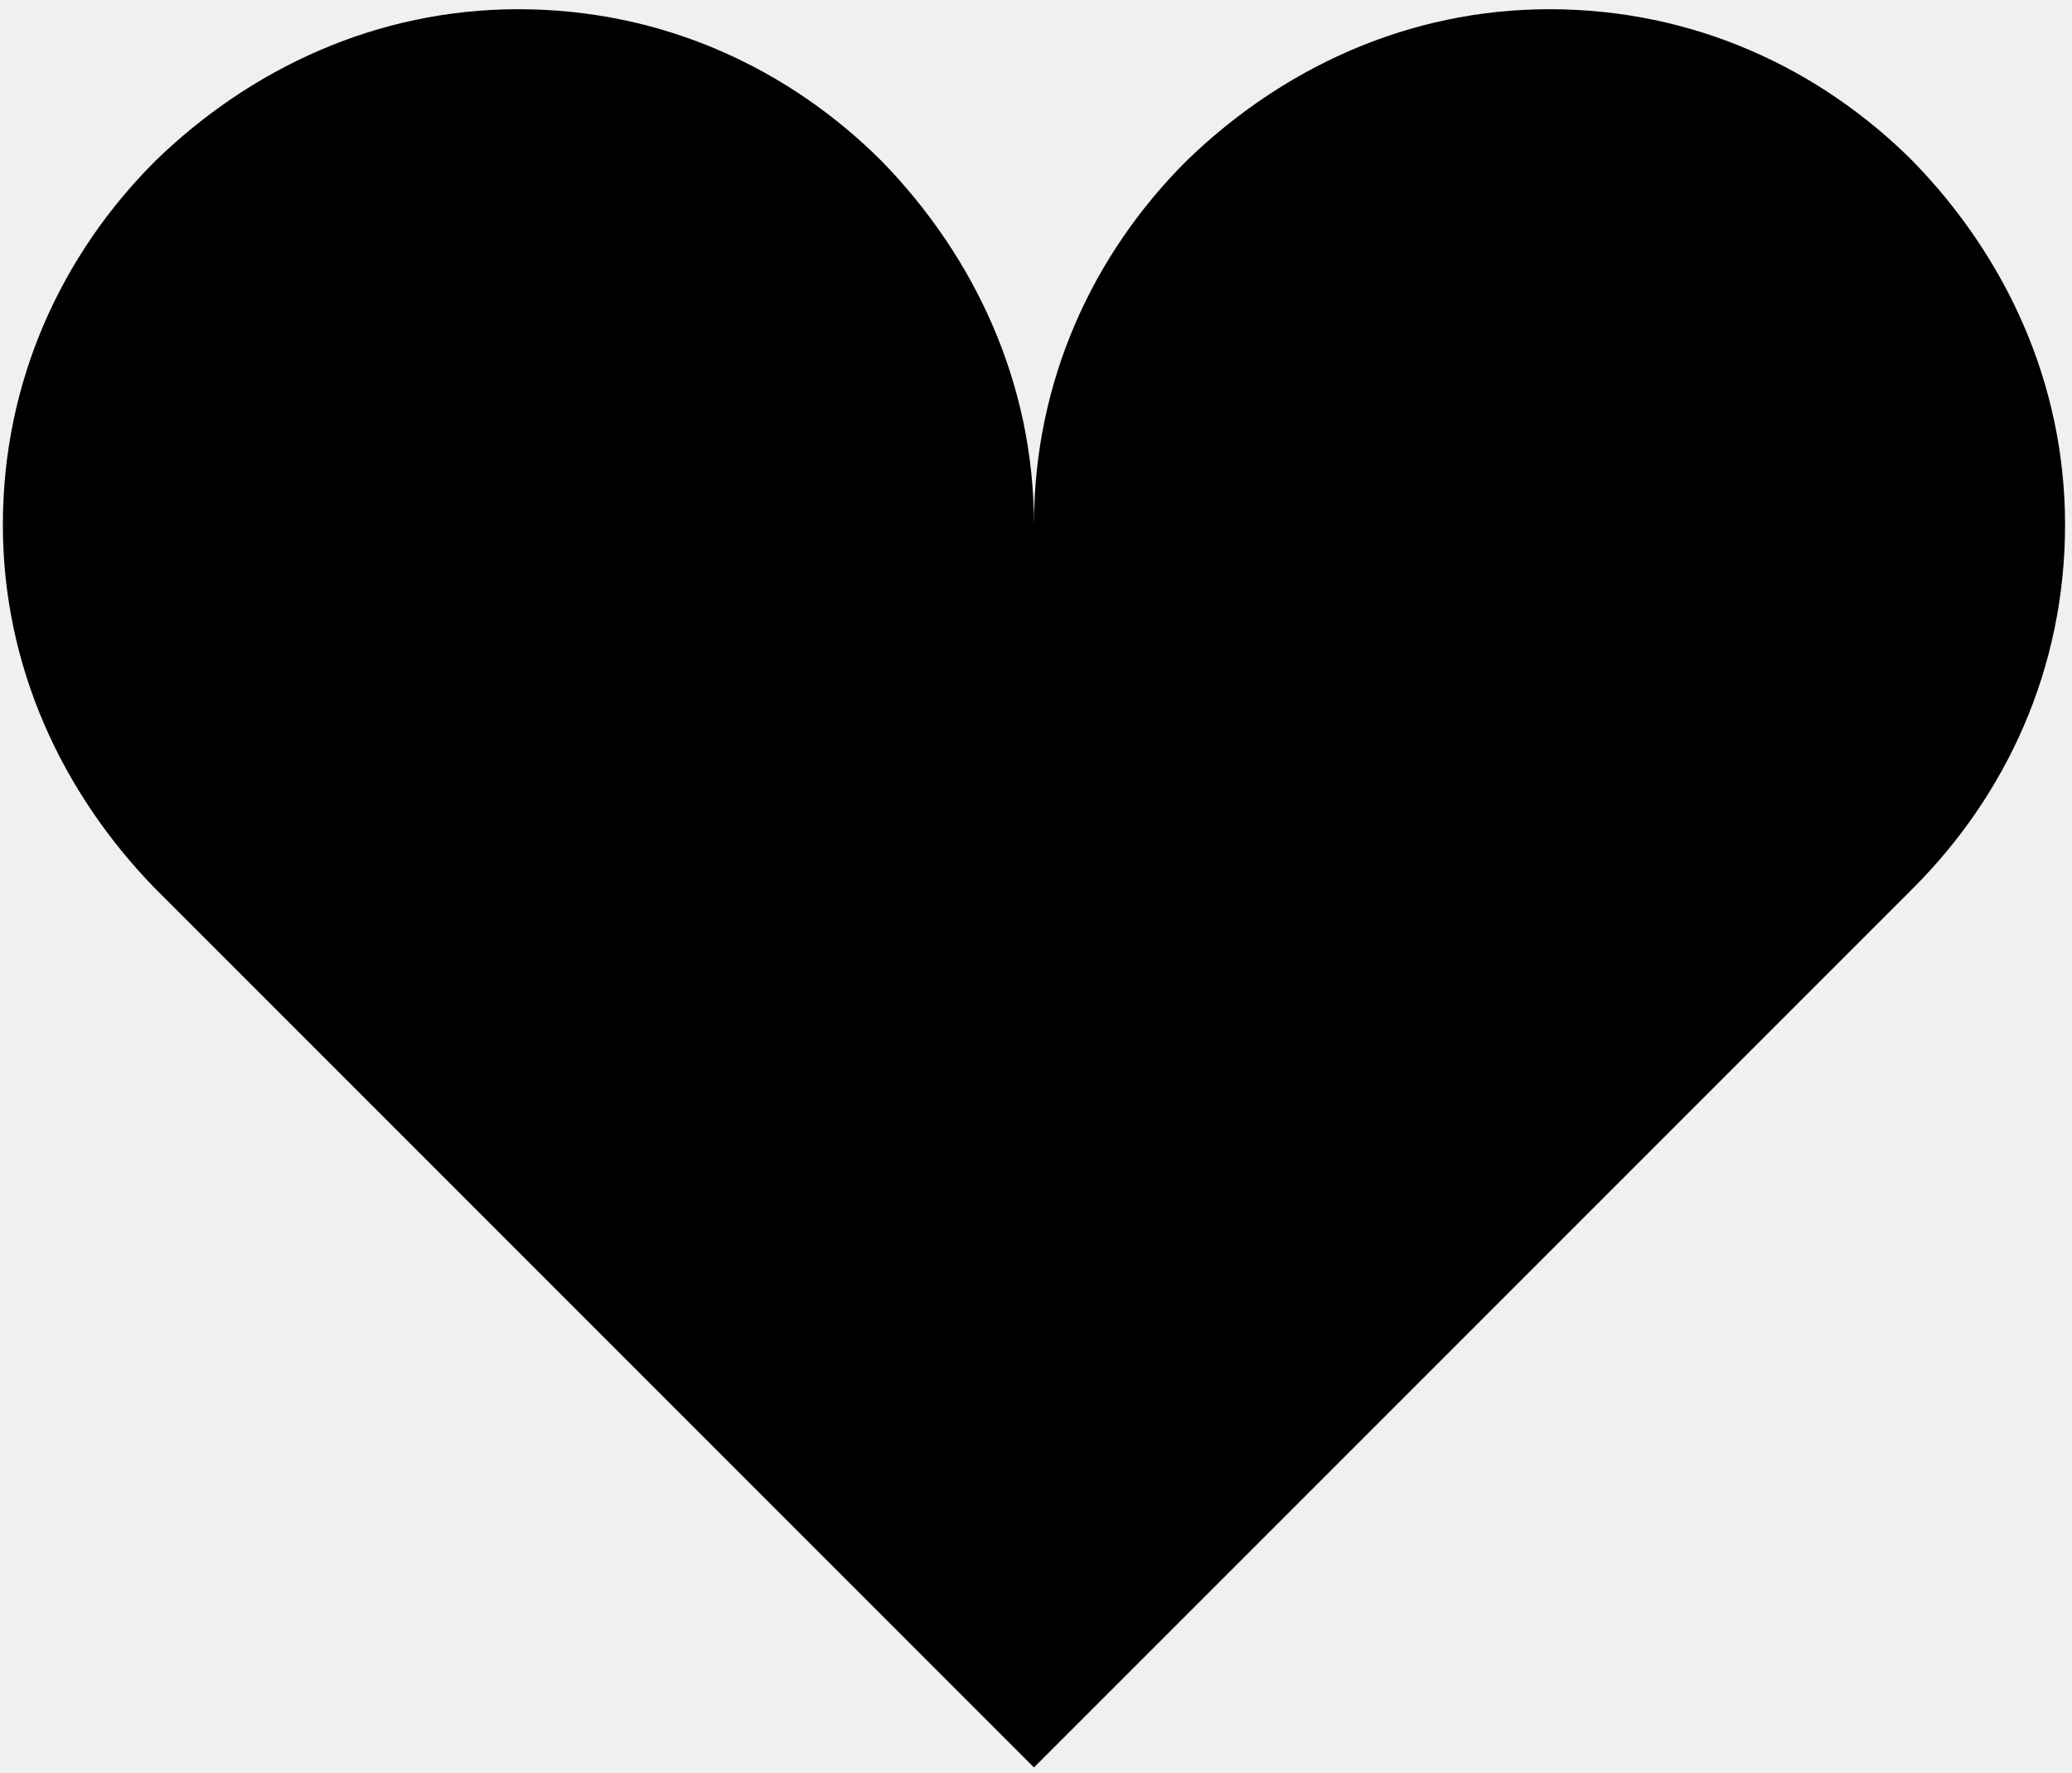
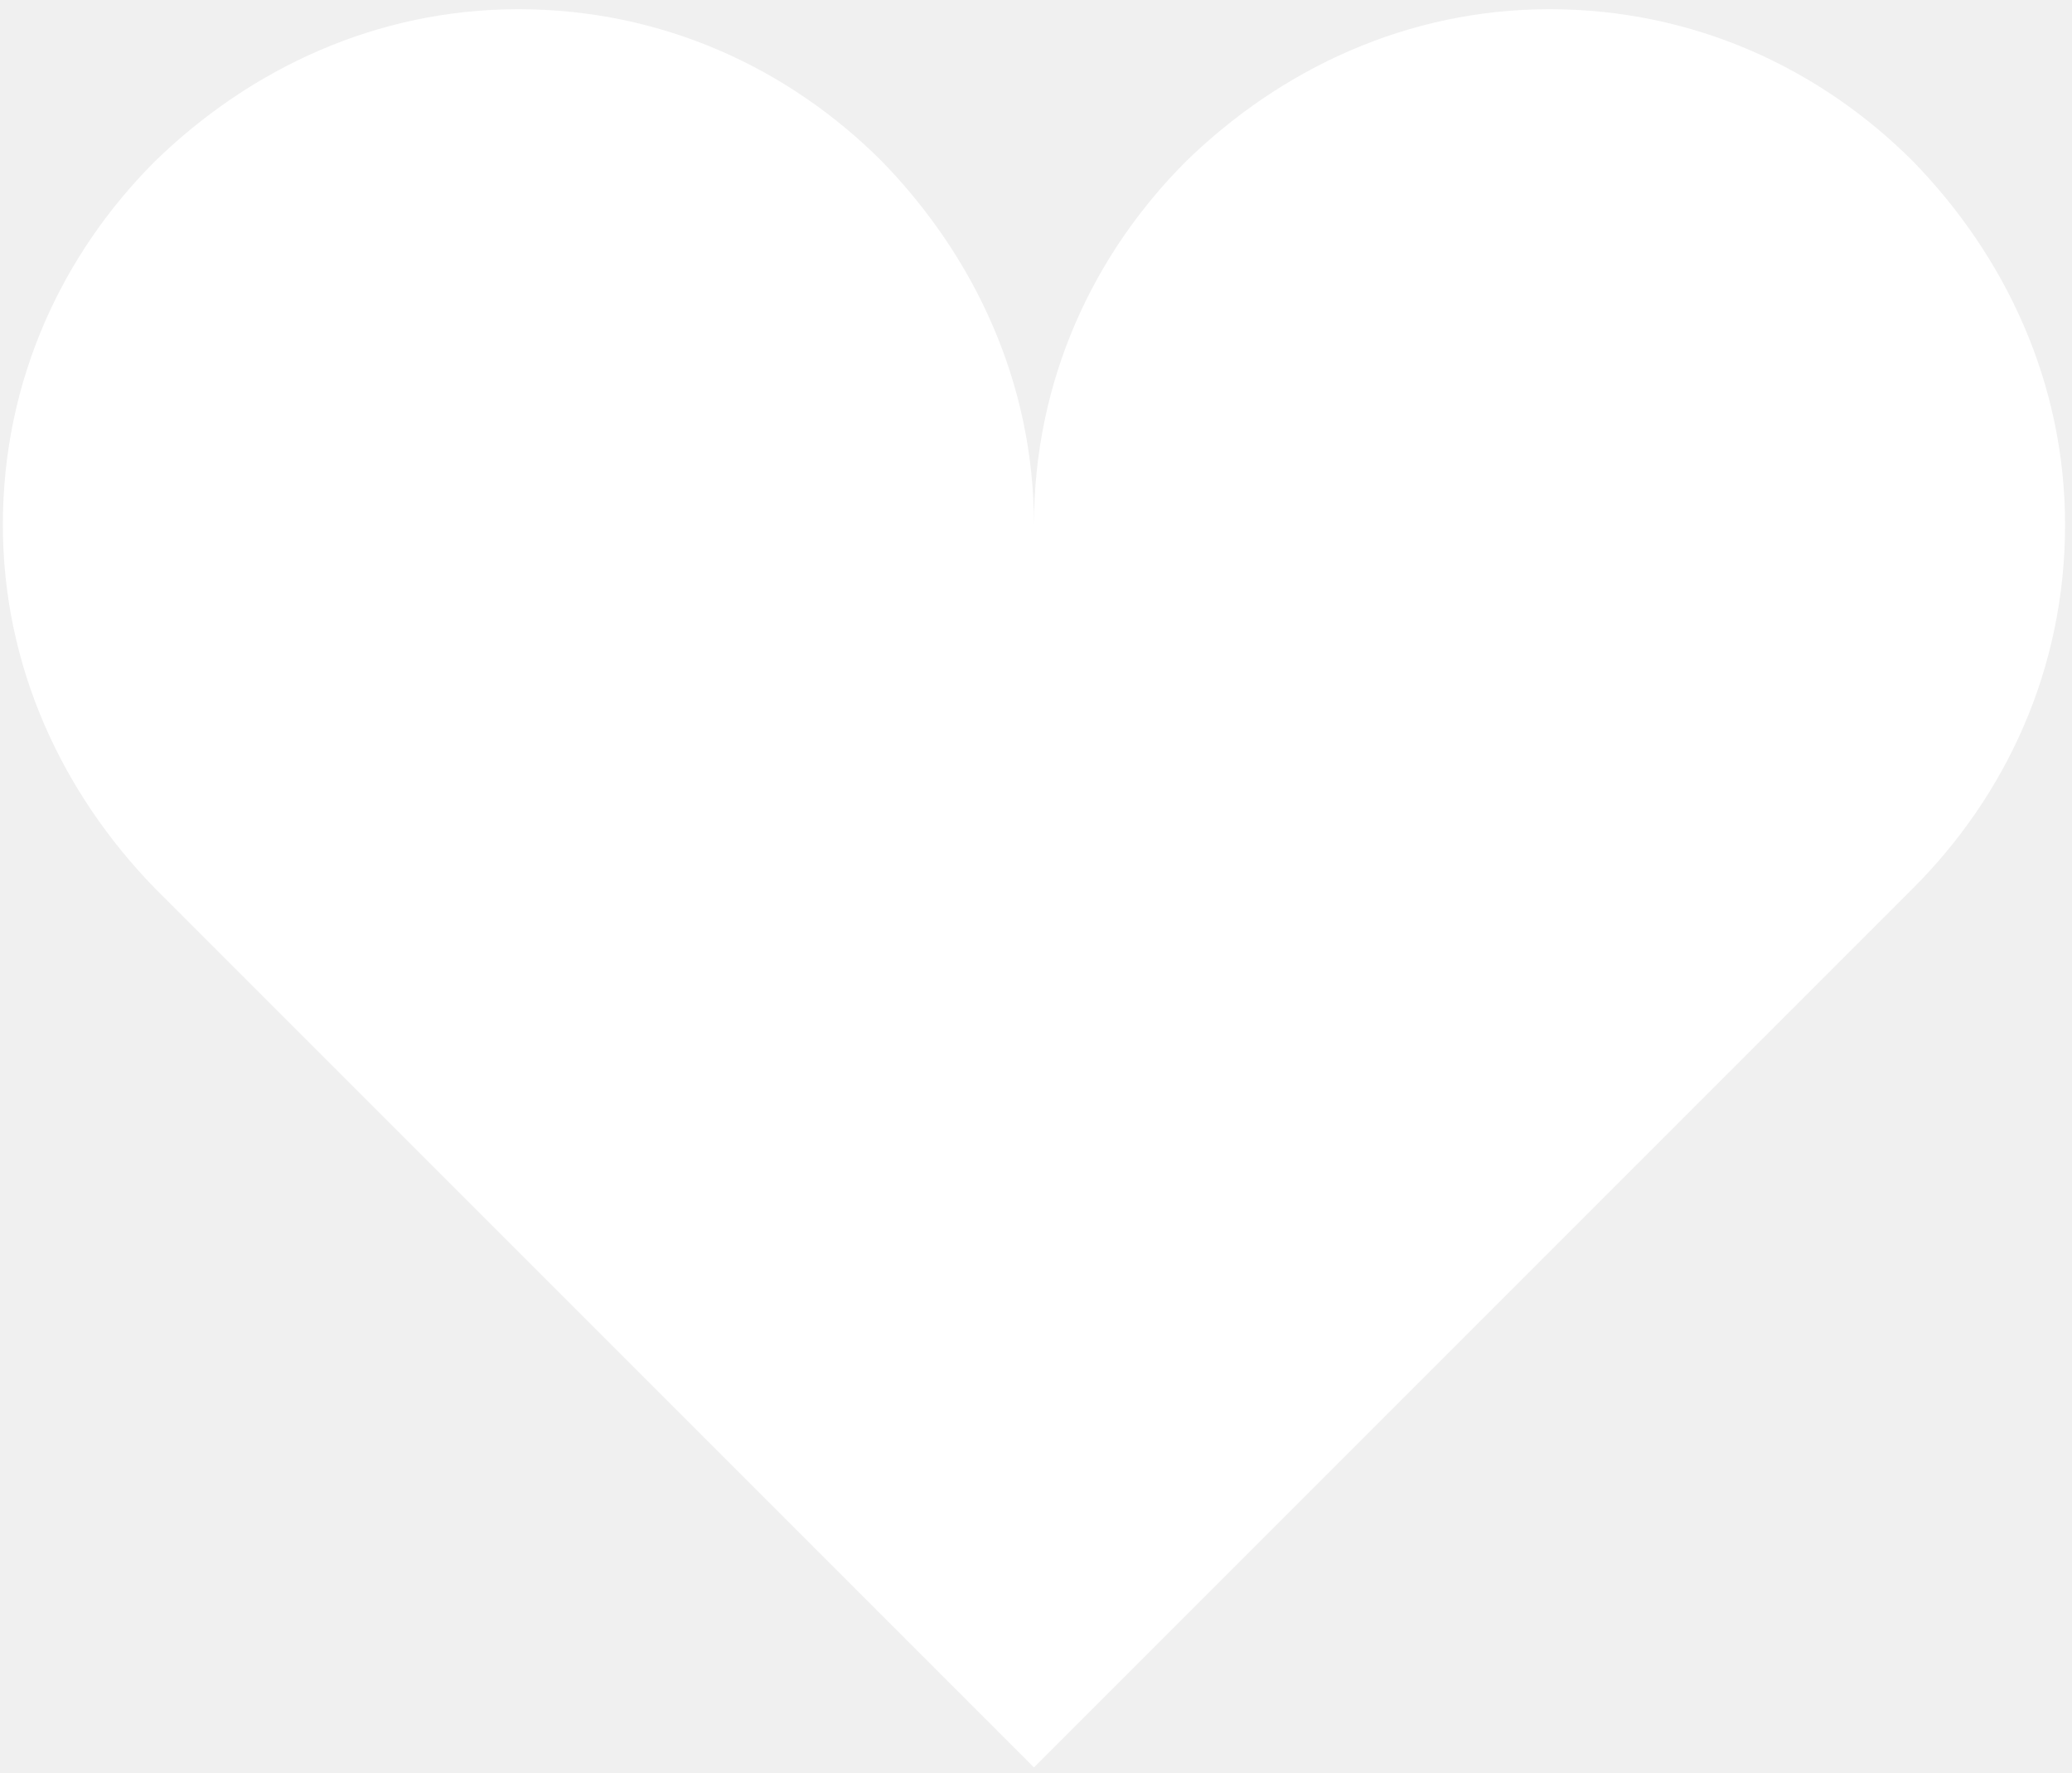
<svg xmlns="http://www.w3.org/2000/svg" width="221" height="189" viewBox="0 0 221 189" fill="none">
-   <path d="M55.294 0.982C40.172 0.982 26.7 7.306 16.527 17.203C6.629 27.102 0.305 40.574 0.305 55.971C0.305 71.093 6.629 84.565 16.527 94.738L110.283 188.494L204.039 94.738C213.937 84.84 220.26 71.368 220.26 55.971C220.26 40.849 213.937 27.376 204.039 17.203C194.141 7.306 180.668 0.982 165.272 0.982C150.15 0.982 136.677 7.306 126.504 17.203C116.606 27.102 110.283 40.574 110.283 55.971C110.283 40.849 103.959 27.376 94.061 17.203C84.163 7.306 70.691 0.982 55.294 0.982Z" fill="black" />
+   <path d="M55.294 0.982C40.172 0.982 26.7 7.306 16.527 17.203C6.629 27.102 0.305 40.574 0.305 55.971C0.305 71.093 6.629 84.565 16.527 94.738L110.283 188.494L204.039 94.738C213.937 84.84 220.26 71.368 220.26 55.971C220.26 40.849 213.937 27.376 204.039 17.203C194.141 7.306 180.668 0.982 165.272 0.982C150.15 0.982 136.677 7.306 126.504 17.203C116.606 27.102 110.283 40.574 110.283 55.971C110.283 40.849 103.959 27.376 94.061 17.203C84.163 7.306 70.691 0.982 55.294 0.982Z" fill="white" />
</svg>
